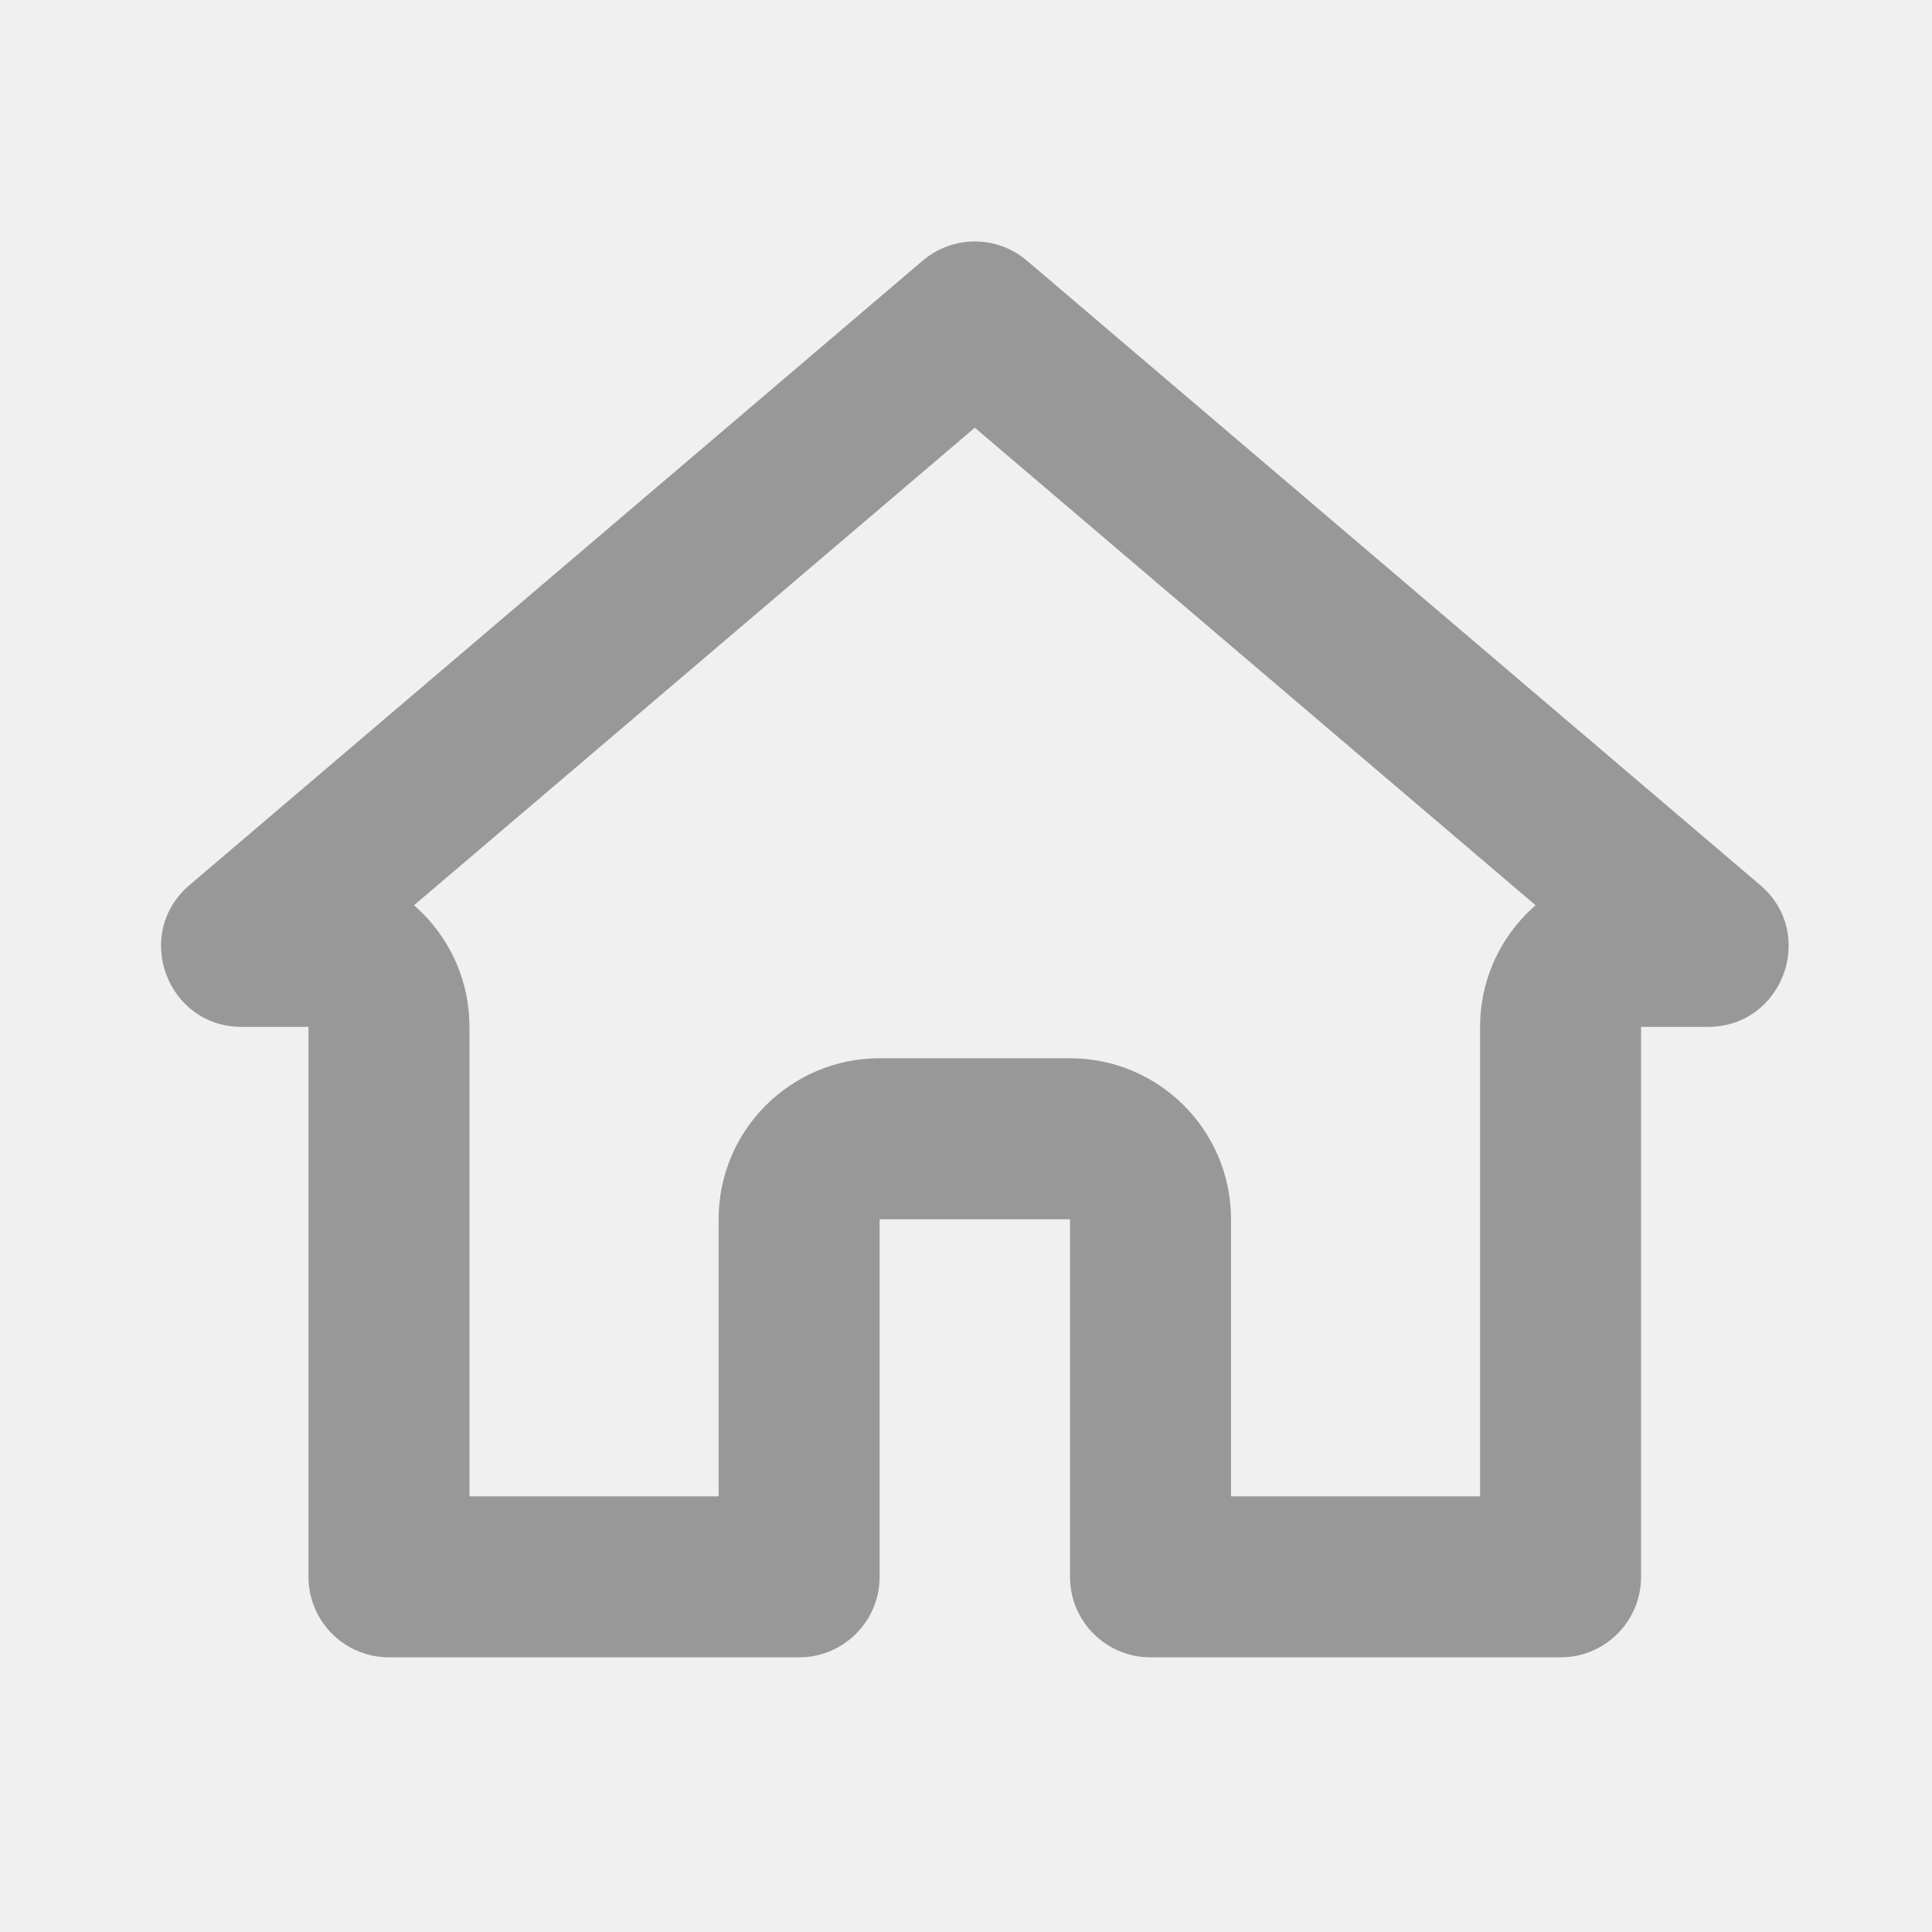
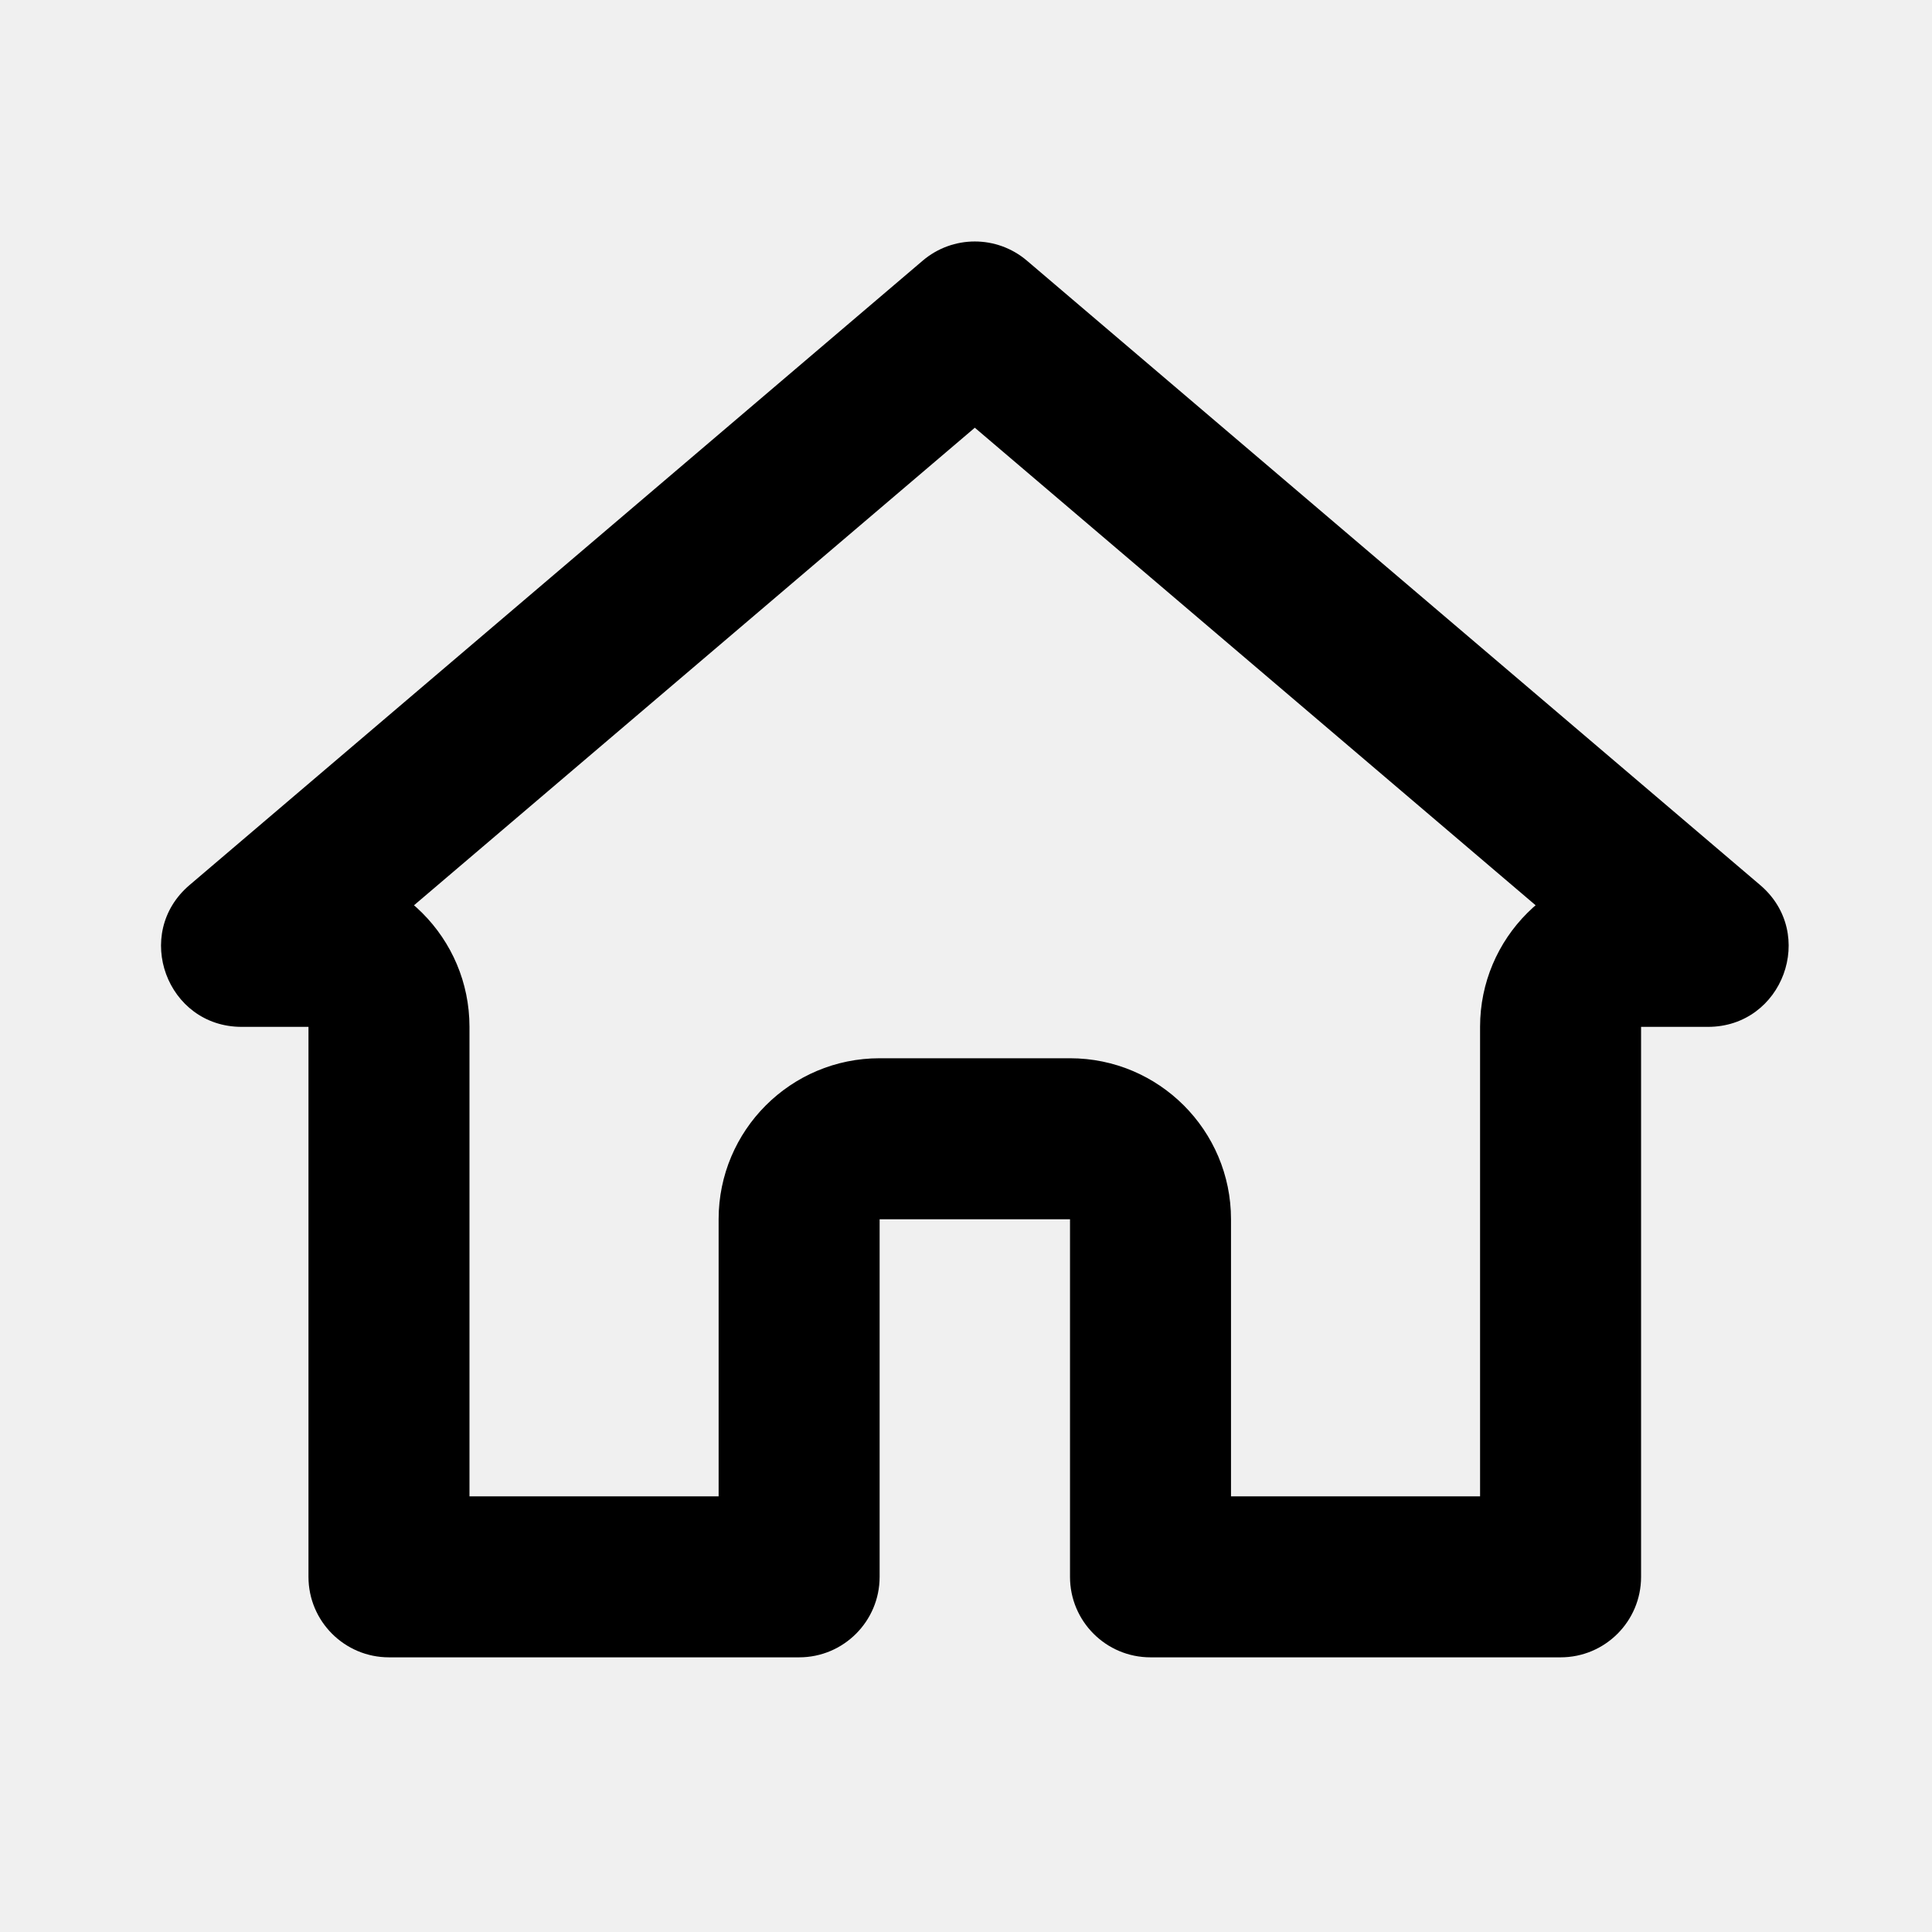
<svg xmlns="http://www.w3.org/2000/svg" width="24" height="24" viewBox="0 0 24 24" fill="none">
  <mask id="path-1-inside-1_188_1573" fill="white">
    <path fill-rule="evenodd" clip-rule="evenodd" d="M12.758 3.239C12.384 2.92 11.835 2.92 11.461 3.239L2.354 10.995C1.646 11.598 2.072 12.756 3.002 12.756H3.832V19.588C3.832 20.14 4.28 20.588 4.832 20.588H9.927C10.479 20.588 10.927 20.14 10.927 19.588V15.146H13.292V19.588C13.292 20.14 13.739 20.588 14.292 20.588H19.386C19.939 20.588 20.386 20.14 20.386 19.588V12.756H21.217C22.147 12.756 22.574 11.598 21.866 10.995L12.758 3.239Z" />
  </mask>
-   <path d="M11.461 3.239L12.758 4.761L12.758 4.761L11.461 3.239ZM12.758 3.239L11.461 4.761L11.461 4.761L12.758 3.239ZM2.354 10.995L1.057 9.472L1.057 9.472L2.354 10.995ZM3.832 12.756H5.832C5.832 11.652 4.937 10.756 3.832 10.756V12.756ZM10.927 15.146V13.146C9.822 13.146 8.927 14.042 8.927 15.146H10.927ZM13.292 15.146H15.292C15.292 14.042 14.396 13.146 13.292 13.146V15.146ZM20.386 12.756V10.756C19.282 10.756 18.386 11.652 18.386 12.756H20.386ZM21.866 10.995L20.569 12.517L21.866 10.995ZM12.758 4.761C12.384 5.08 11.835 5.08 11.461 4.761L14.055 1.716C12.934 0.761 11.286 0.761 10.165 1.716L12.758 4.761ZM3.65 12.517L12.758 4.761L10.165 1.716L1.057 9.472L3.65 12.517ZM3.002 10.756C3.932 10.756 4.358 11.915 3.65 12.517L1.057 9.472C-1.067 11.281 0.212 14.756 3.002 14.756V10.756ZM3.832 10.756H3.002V14.756H3.832V10.756ZM5.832 19.588V12.756H1.832V19.588H5.832ZM4.832 18.588C5.385 18.588 5.832 19.036 5.832 19.588H1.832C1.832 21.245 3.175 22.588 4.832 22.588V18.588ZM9.927 18.588H4.832V22.588H9.927V18.588ZM8.927 19.588C8.927 19.036 9.375 18.588 9.927 18.588V22.588C11.584 22.588 12.927 21.245 12.927 19.588H8.927ZM8.927 15.146V19.588H12.927V15.146H8.927ZM13.292 13.146H10.927V17.146H13.292V13.146ZM15.292 19.588V15.146H11.292V19.588H15.292ZM14.292 18.588C14.844 18.588 15.292 19.036 15.292 19.588H11.292C11.292 21.245 12.635 22.588 14.292 22.588V18.588ZM19.386 18.588H14.292V22.588H19.386V18.588ZM18.386 19.588C18.386 19.036 18.834 18.588 19.386 18.588V22.588C21.043 22.588 22.386 21.245 22.386 19.588H18.386ZM18.386 12.756V19.588H22.386V12.756H18.386ZM21.217 10.756H20.386V14.756H21.217V10.756ZM20.569 12.517C19.861 11.915 20.287 10.756 21.217 10.756V14.756C24.007 14.756 25.287 11.281 23.162 9.472L20.569 12.517ZM11.461 4.761L20.569 12.517L23.162 9.472L14.055 1.716L11.461 4.761Z" fill="#989898" mask="url(#path-1-inside-1_188_1573)" />
+   <path d="M11.461 3.239L12.758 4.761L12.758 4.761L11.461 3.239ZM12.758 3.239L11.461 4.761L11.461 4.761L12.758 3.239ZM2.354 10.995L1.057 9.472L1.057 9.472L2.354 10.995ZM3.832 12.756H5.832C5.832 11.652 4.937 10.756 3.832 10.756V12.756ZM10.927 15.146V13.146C9.822 13.146 8.927 14.042 8.927 15.146H10.927ZM13.292 15.146H15.292C15.292 14.042 14.396 13.146 13.292 13.146V15.146ZM20.386 12.756V10.756C19.282 10.756 18.386 11.652 18.386 12.756H20.386ZM21.866 10.995L20.569 12.517L21.866 10.995ZM12.758 4.761C12.384 5.08 11.835 5.08 11.461 4.761L14.055 1.716C12.934 0.761 11.286 0.761 10.165 1.716L12.758 4.761ZM3.65 12.517L12.758 4.761L10.165 1.716L1.057 9.472L3.65 12.517ZM3.002 10.756C3.932 10.756 4.358 11.915 3.65 12.517L1.057 9.472C-1.067 11.281 0.212 14.756 3.002 14.756V10.756ZM3.832 10.756H3.002V14.756H3.832V10.756ZM5.832 19.588V12.756H1.832V19.588H5.832ZM4.832 18.588C5.385 18.588 5.832 19.036 5.832 19.588H1.832C1.832 21.245 3.175 22.588 4.832 22.588V18.588ZM9.927 18.588H4.832V22.588H9.927V18.588ZM8.927 19.588C8.927 19.036 9.375 18.588 9.927 18.588V22.588C11.584 22.588 12.927 21.245 12.927 19.588H8.927ZM8.927 15.146V19.588H12.927V15.146H8.927ZM13.292 13.146H10.927V17.146H13.292V13.146ZM15.292 19.588V15.146H11.292V19.588H15.292ZM14.292 18.588C14.844 18.588 15.292 19.036 15.292 19.588H11.292C11.292 21.245 12.635 22.588 14.292 22.588V18.588ZM19.386 18.588H14.292V22.588H19.386V18.588ZM18.386 19.588C18.386 19.036 18.834 18.588 19.386 18.588V22.588C21.043 22.588 22.386 21.245 22.386 19.588H18.386ZM18.386 12.756V19.588H22.386V12.756H18.386ZM21.217 10.756H20.386V14.756H21.217V10.756ZM20.569 12.517C19.861 11.915 20.287 10.756 21.217 10.756V14.756C24.007 14.756 25.287 11.281 23.162 9.472L20.569 12.517ZM11.461 4.761L20.569 12.517L23.162 9.472L14.055 1.716L11.461 4.761Z" fill="currentColor" mask="url(#path-1-inside-1_188_1573)" />
</svg>
